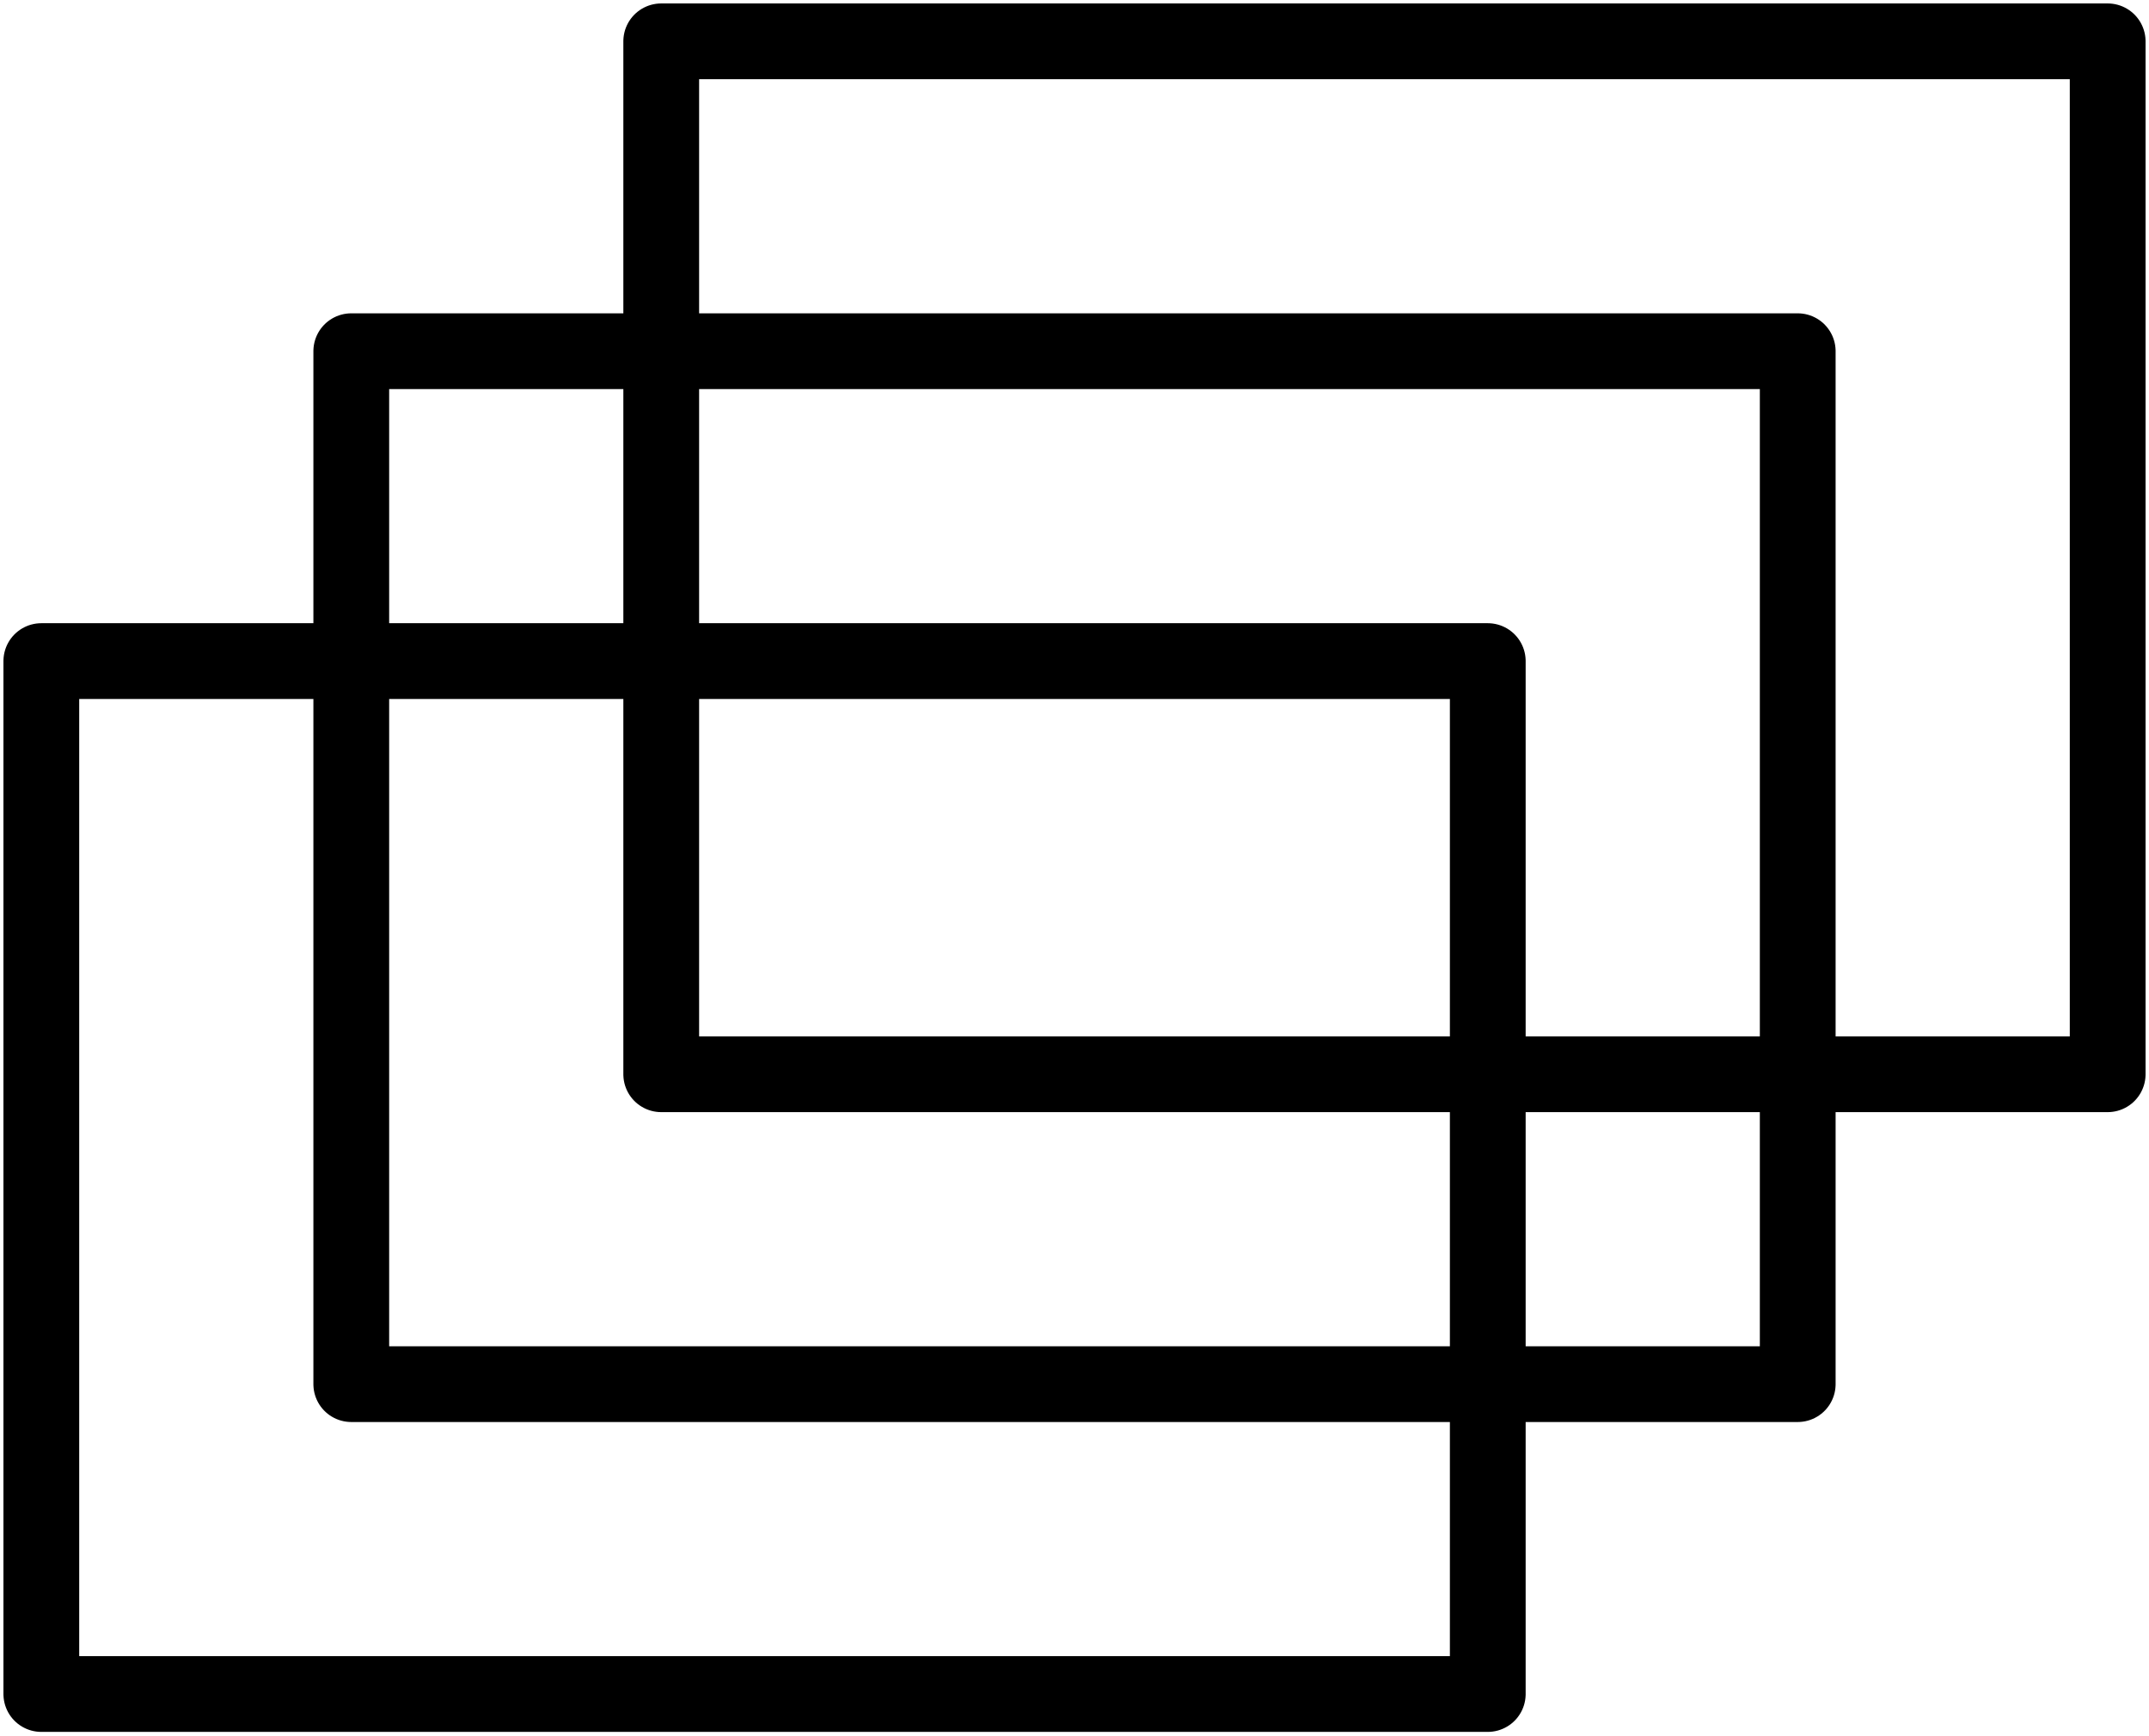
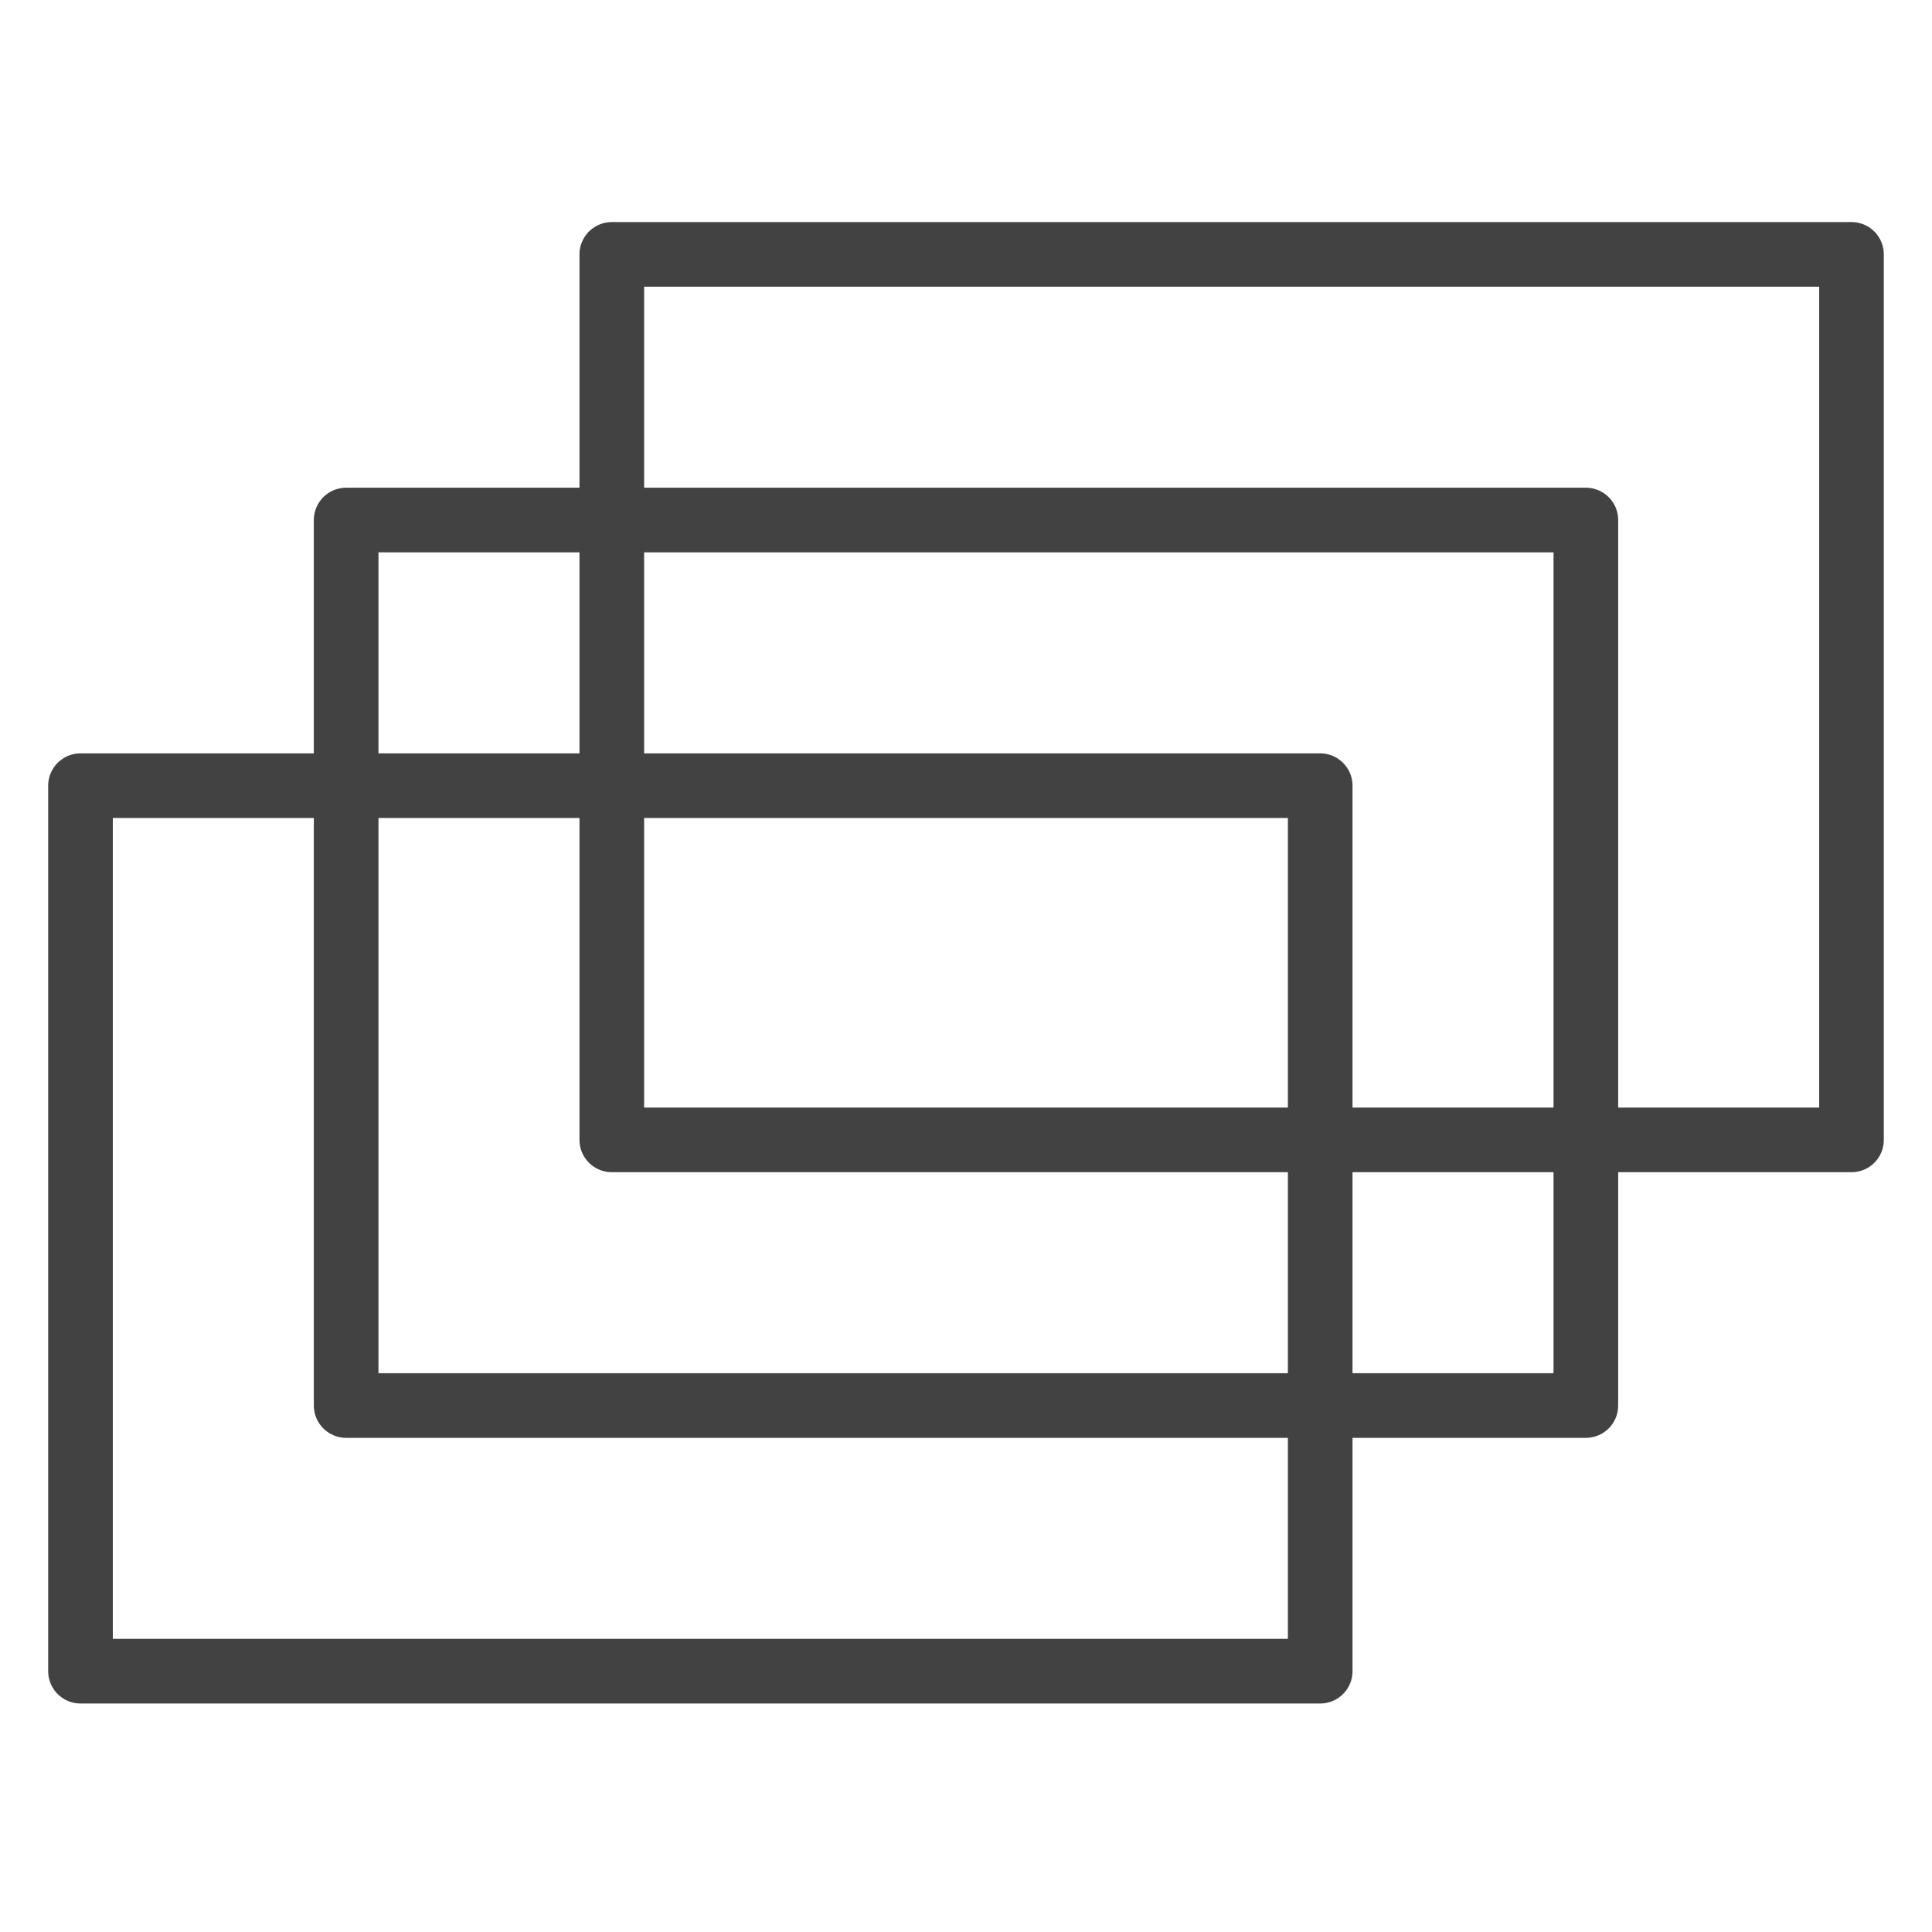
- <svg xmlns="http://www.w3.org/2000/svg" width="312" height="252" viewBox="0 0 312 252">
-   <path fill="none" stroke="#000000" stroke-linecap="round" stroke-linejoin="round" stroke-width="11" d="M0,0 L150,0 L150,210 L0,210 L0,0 M45,45 L195,45 L195,255 L45,255 L45,45 M90,90 L240,90 L240,300 L90,300 L90,90" transform="rotate(90 150 156)" />
+ <svg xmlns="http://www.w3.org/2000/svg" width="24" height="24" viewBox="0 0 24 24">
+   <path fill="none" stroke="#424242" stroke-linecap="round" stroke-linejoin="round" stroke-width=".803" d="M3.2,0.96 L14.2,0.96 L14.2,16.36 L3.2,16.36 L3.2,0.96 M6.5,4.26 L17.5,4.26 L17.5,19.66 L6.5,19.66 L6.5,4.26 M9.8,7.56 L20.8,7.56 L20.8,22.96 L9.8,22.96 L9.8,7.56" transform="rotate(90 12 11.96)" />
</svg>
